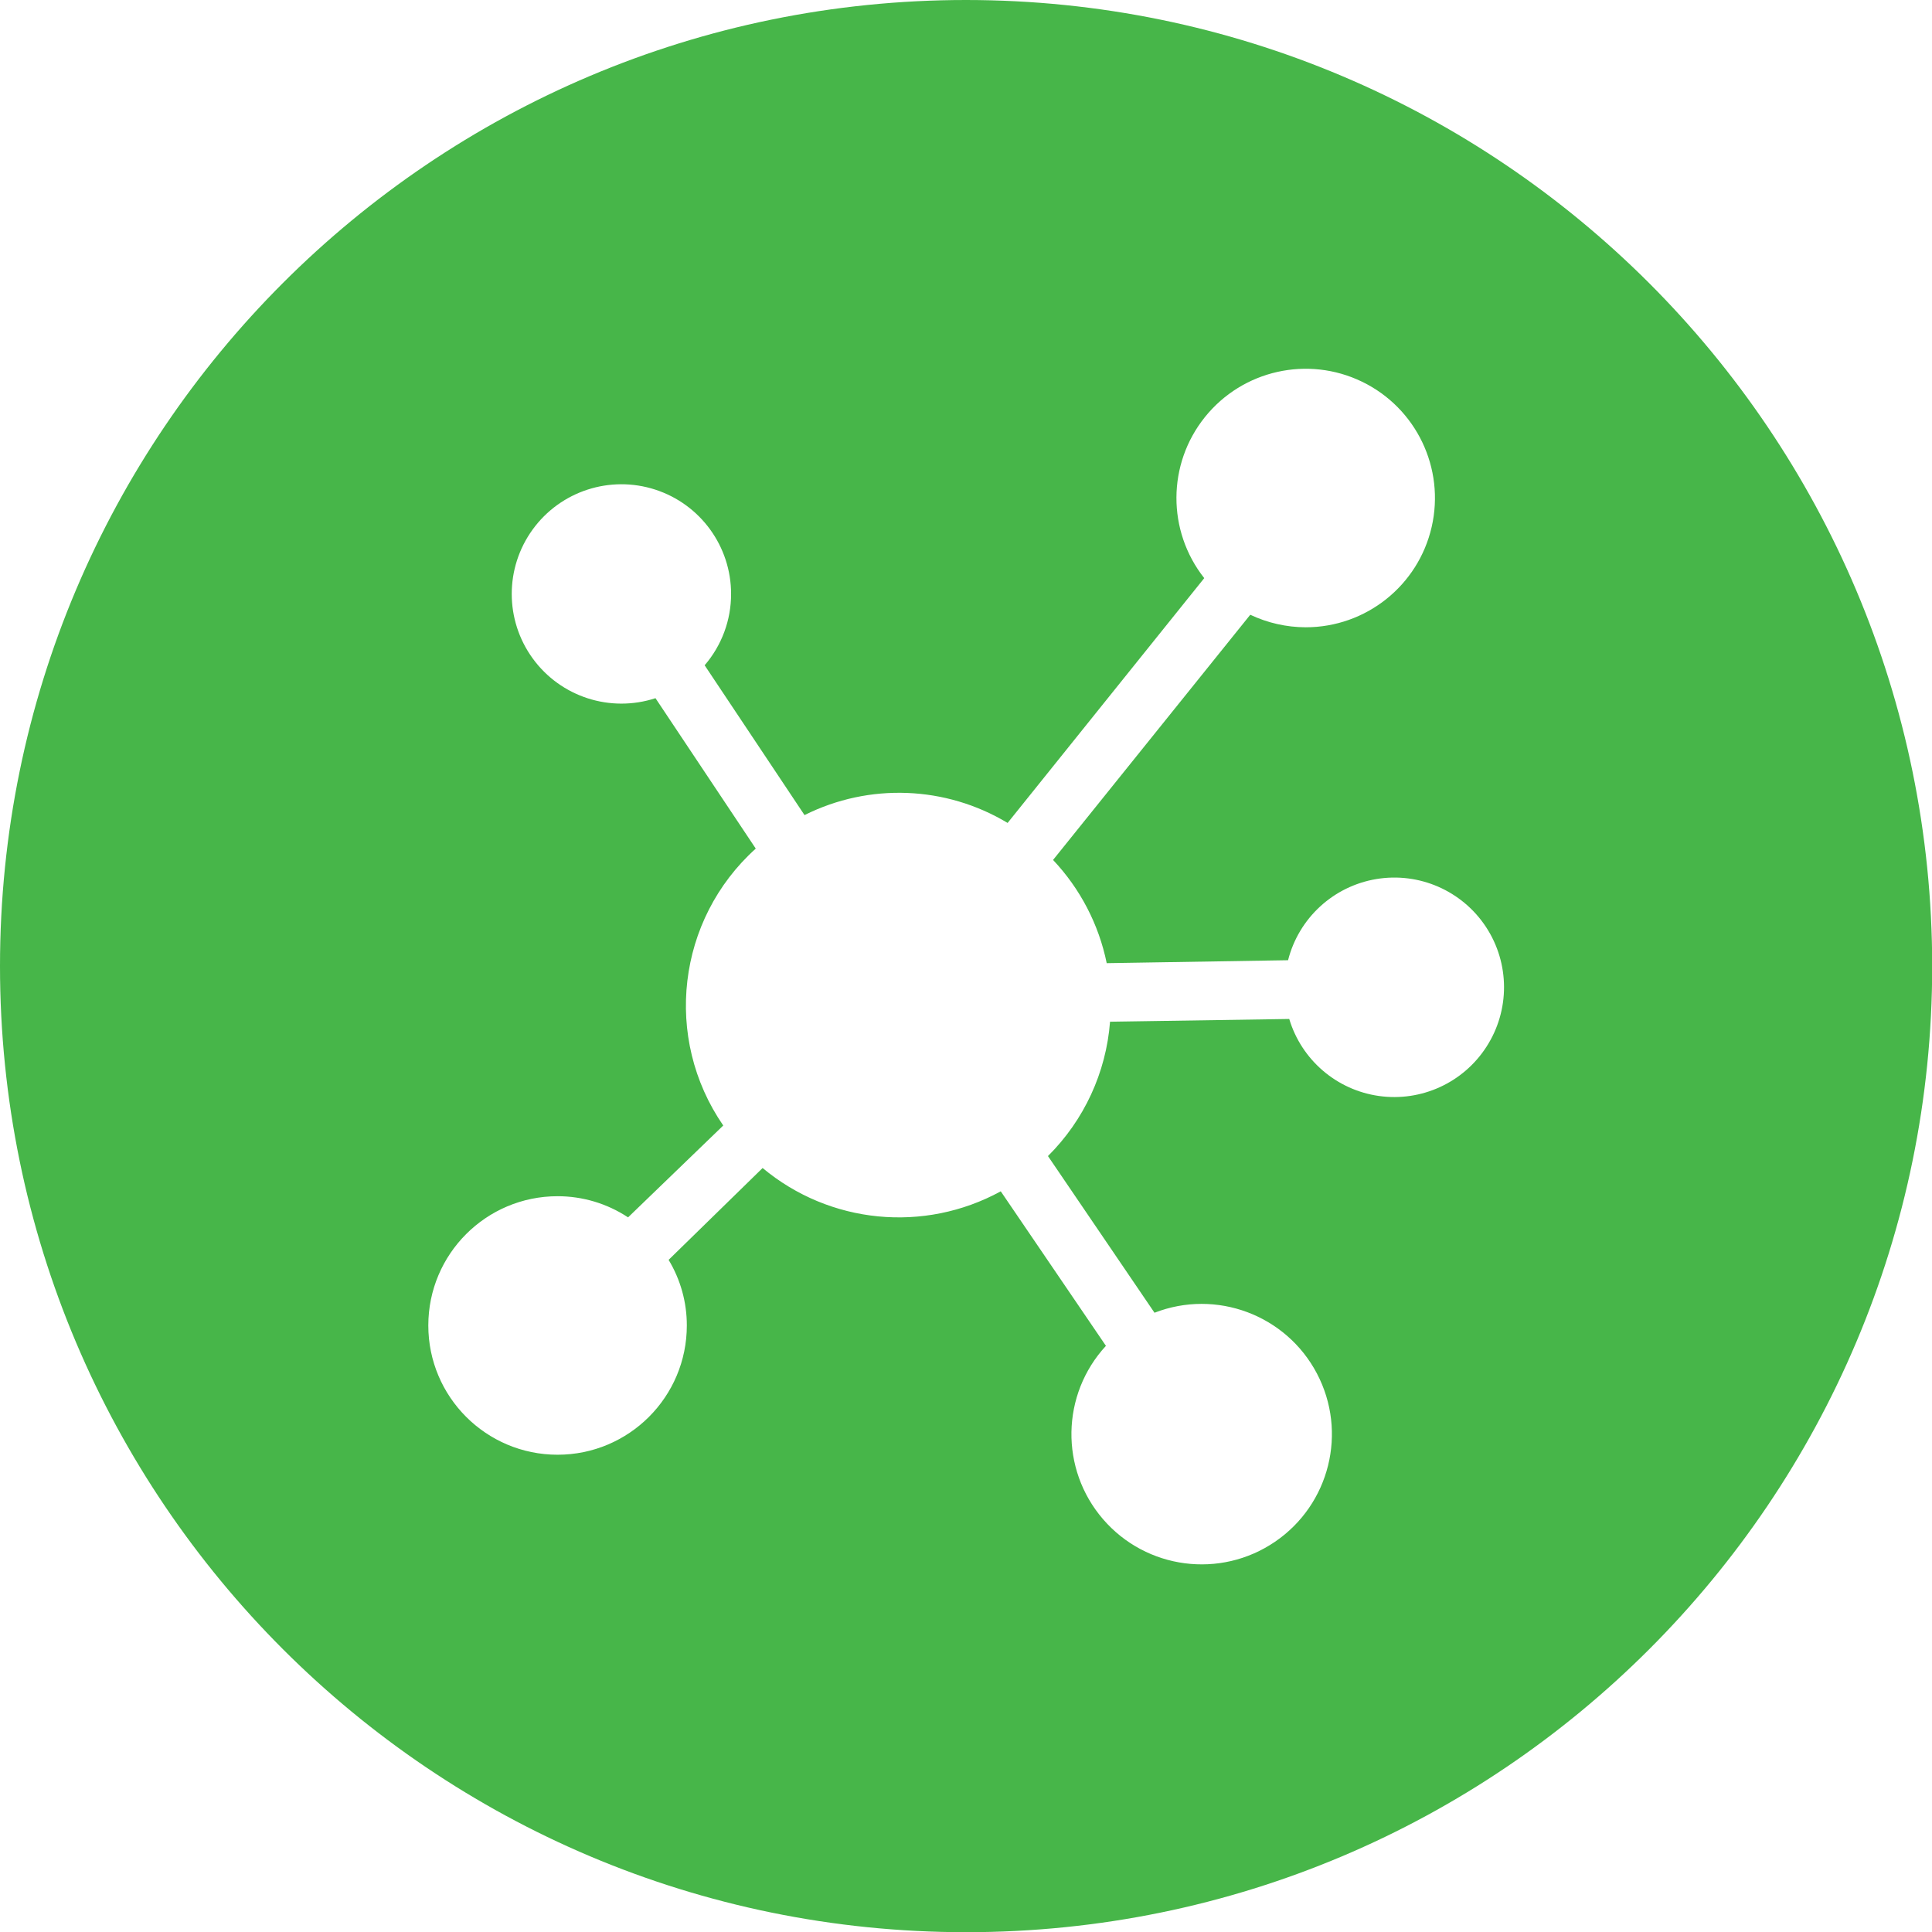
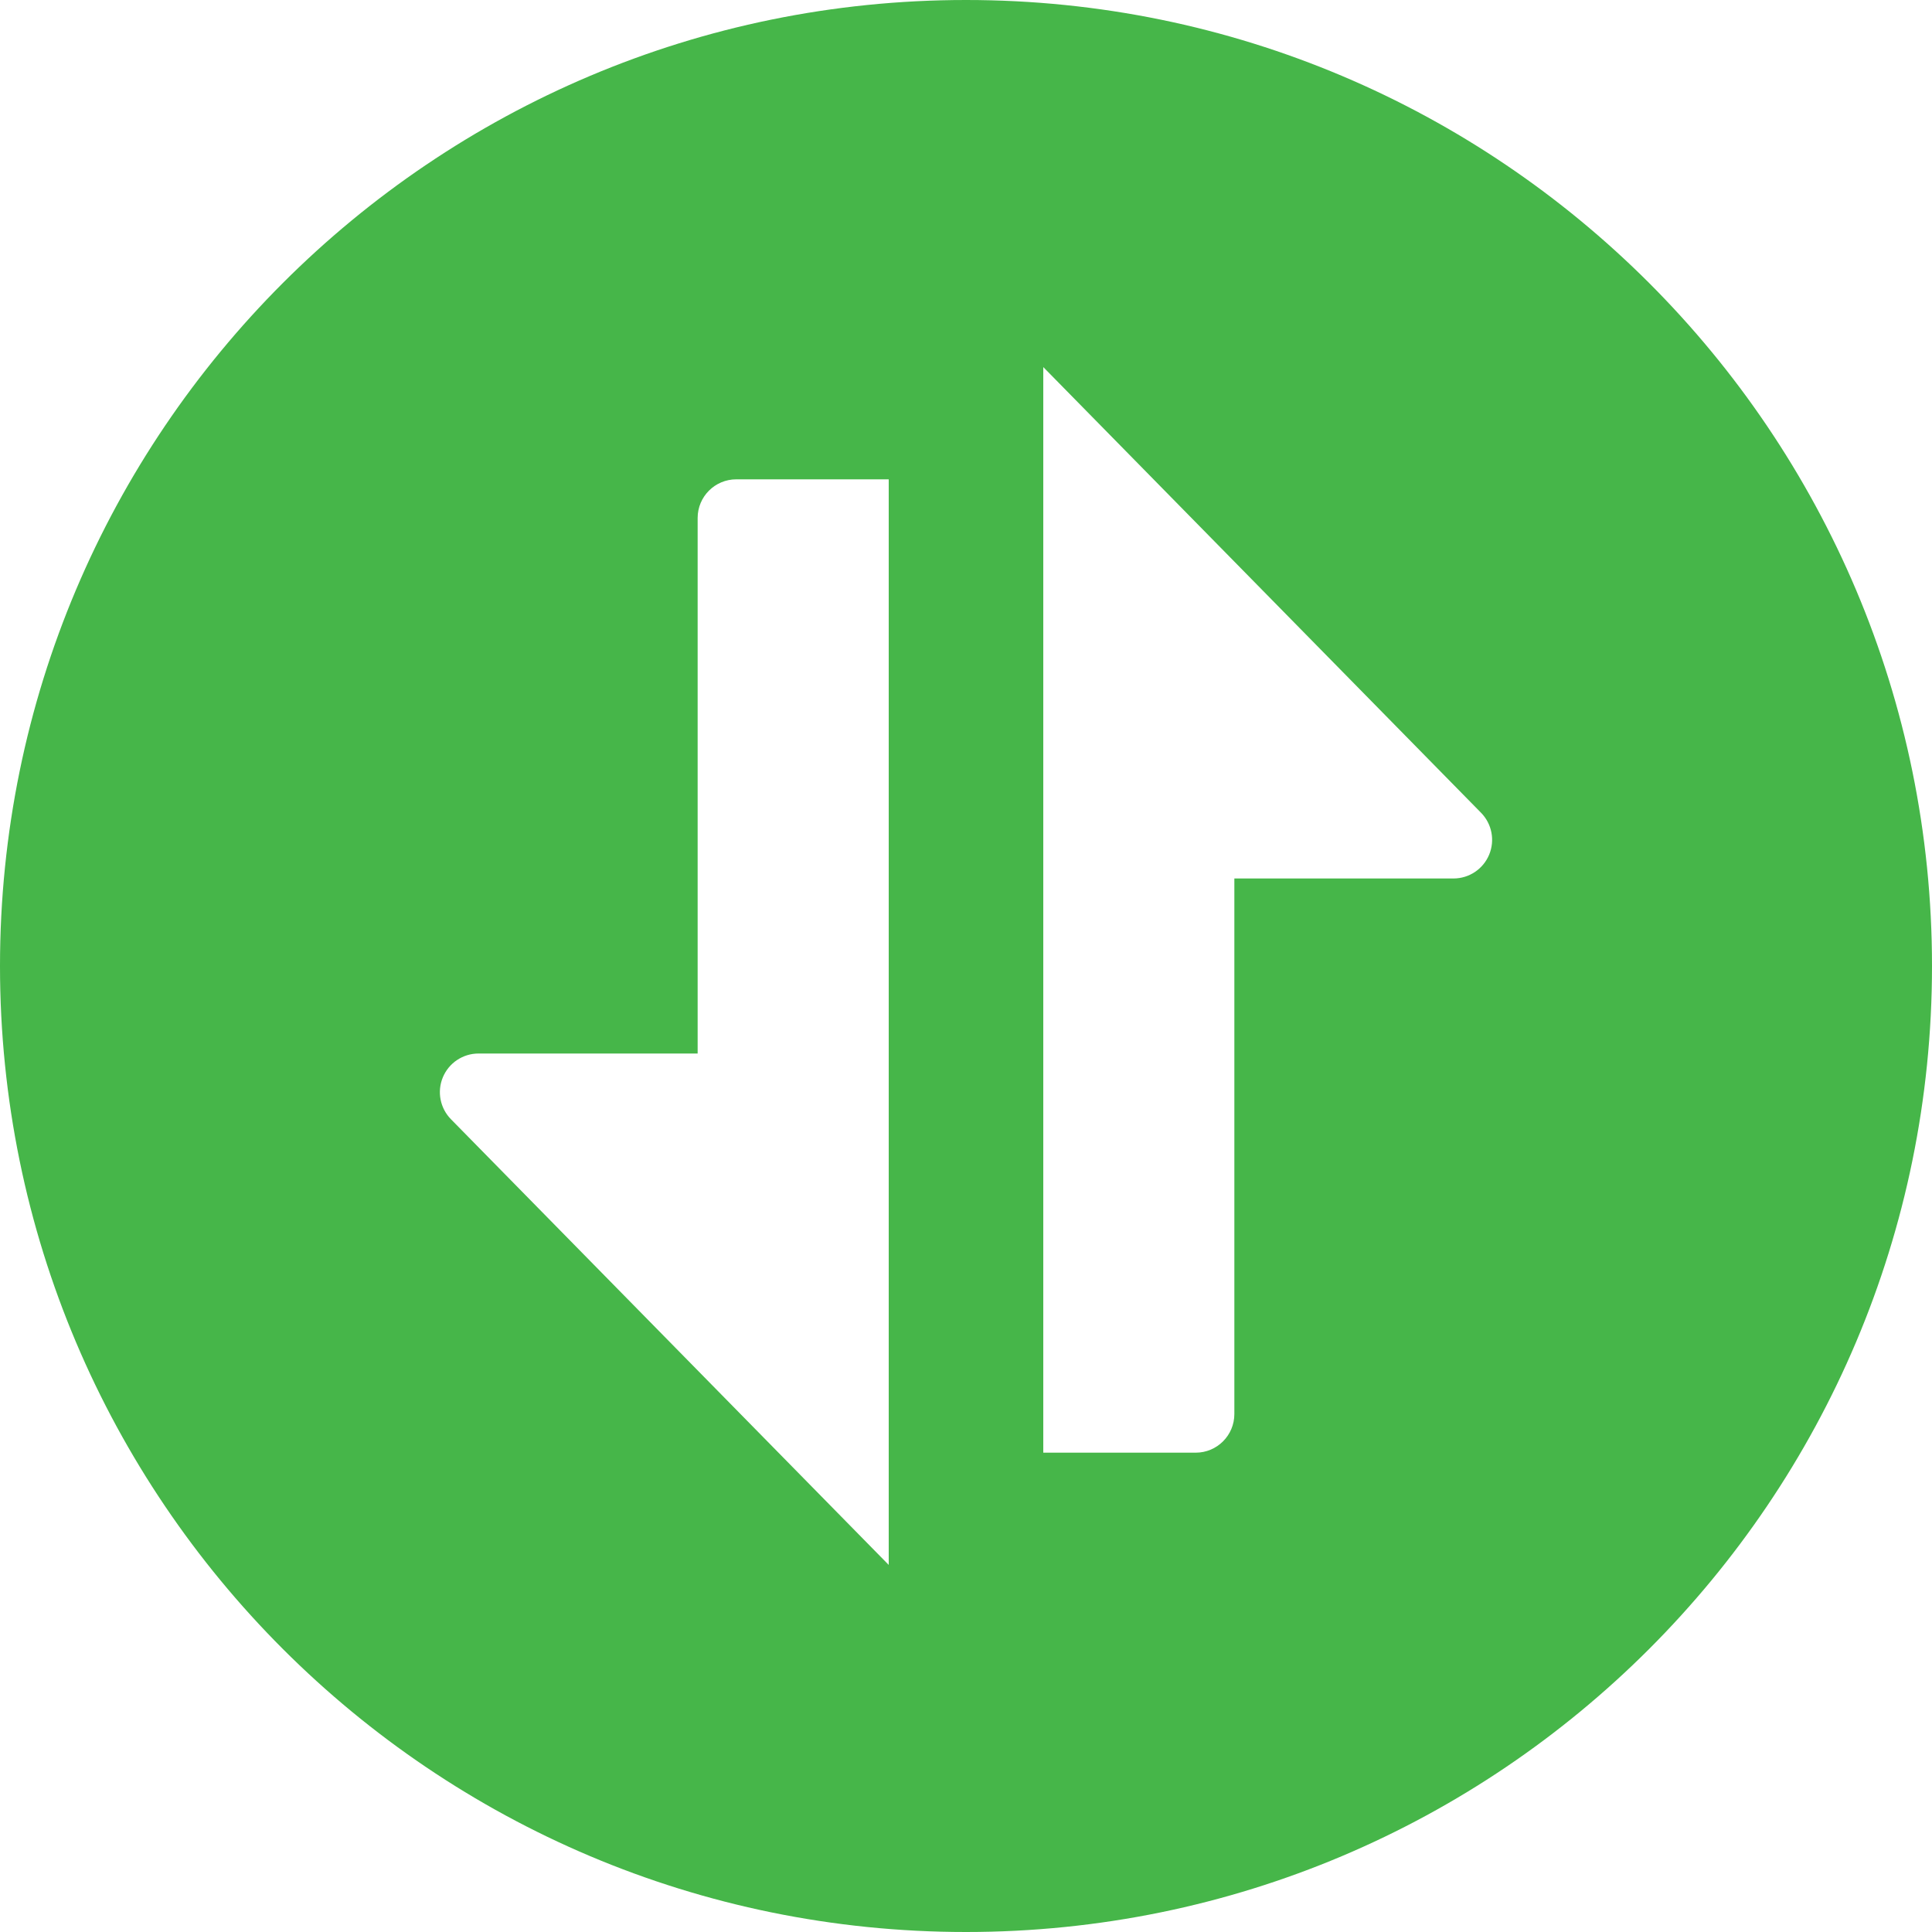
- <svg xmlns="http://www.w3.org/2000/svg" viewBox="0 0 98.65 98.65">
-   <path d="M50,.67A49.33,49.33,0,1,0,99.33,50,49.35,49.35,0,0,0,50,.67ZM76.57,54.12A5.6,5.6,0,0,1,66.5,52.7l-9.15.14a10.84,10.84,0,0,1-3.17,6.86l5.44,8a6.65,6.65,0,1,1-2.48,1.69L51.77,61.5a10.85,10.85,0,0,1-12.16-1.19L34.81,65a6.46,6.46,0,0,1,.93,3.35,6.6,6.6,0,1,1-6.6-6.6,6.52,6.52,0,0,1,3.6,1.08l4.86-4.69A10.79,10.79,0,0,1,39.26,44l-5.12-7.68A5.6,5.6,0,1,1,38,31a5.57,5.57,0,0,1-1.35,3.64l5.1,7.65a10.77,10.77,0,0,1,10.37.4L62.16,30.19a6.6,6.6,0,1,1,5.18,2.51,6.67,6.67,0,0,1-2.83-.64L54.44,44.58a10.84,10.84,0,0,1,2.74,5.27l9.26-.15a5.6,5.6,0,1,1,10.13,4.42Z" transform="translate(-0.67 -0.67)" style="fill:#47b649" />
+ <svg xmlns="http://www.w3.org/2000/svg" viewBox="0 0 100 100">
+   <g>
+     <g id="Sprout_Redirects" data-name="Sprout Redirects">
+       <path id="icon" d="M100,50A50,50,0,1,1,50,0,50,50,0,0,1,100,50ZM46,81V24.81H38.11a2,2,0,0,0-2,2V54.53H24.76a2,2,0,0,0-1.42,3.4L46,81h0m8-62V75.19h7.89a2,2,0,0,0,2-2V45.47H75.24a2,2,0,0,0,1.42-3.4L54,19h0" style="fill:#46b649" />
+     </g>
+   </g>
</svg>
